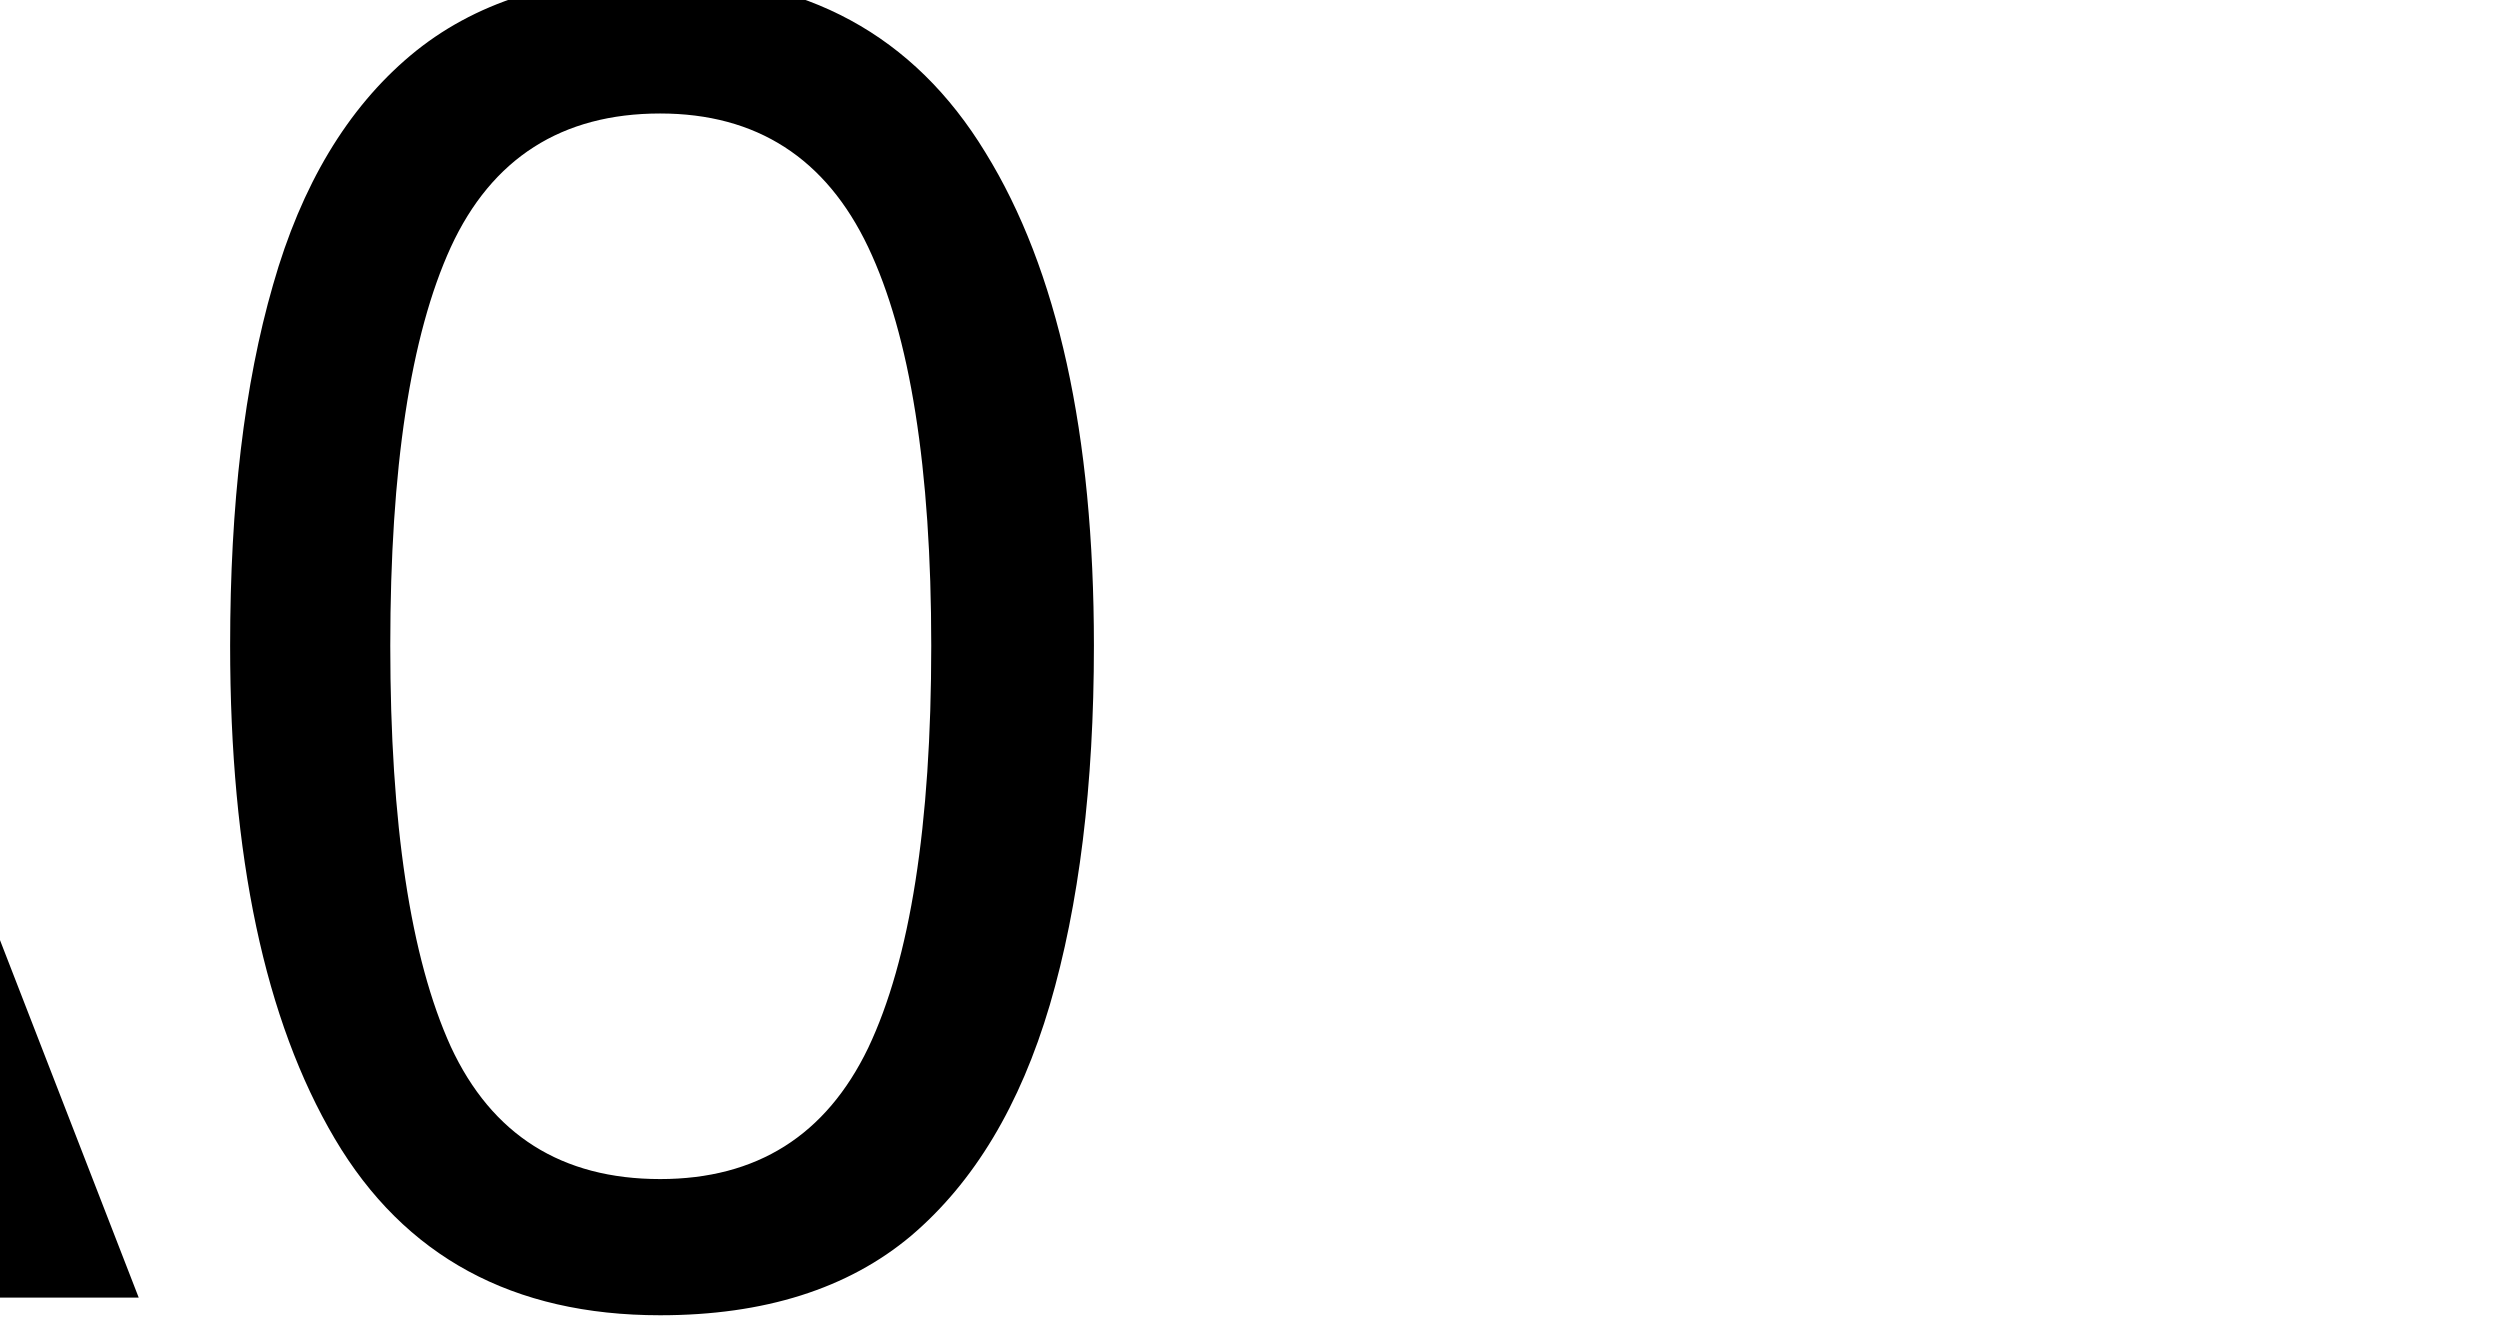
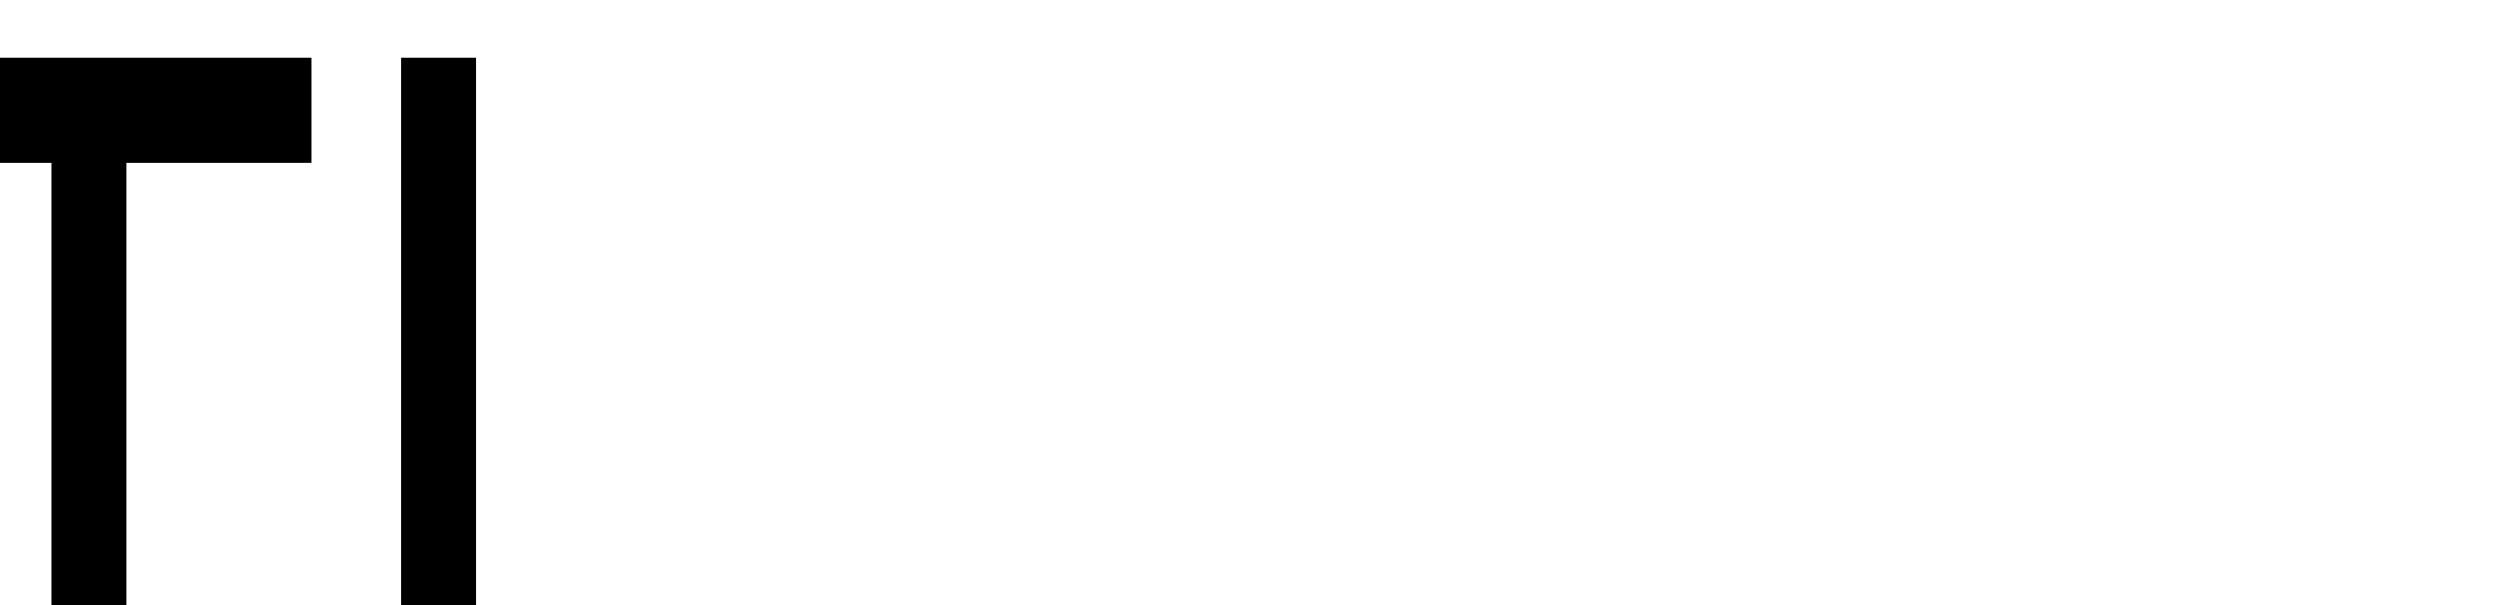
- <svg xmlns="http://www.w3.org/2000/svg" width="30.977mm" height="16.392mm" viewBox="0 0 30.977 16.392" version="1.1" id="svg5">
+ <svg xmlns="http://www.w3.org/2000/svg" width="67.756mm" height="16.392mm" viewBox="0 0 84.695 16.392" version="1.1" id="svg5">
  <defs id="defs2">
    <rect x="138.752" y="421.257" width="503.759" height="137.502" id="rect113" />
  </defs>
  <g id="layer1">
-     <text xml:space="preserve" style="font-style:normal;font-variant:normal;font-weight:normal;font-stretch:normal;font-size:22.578px;font-family:JaapokkisubtractRegular;-inkscape-font-specification:JaapokkisubtractRegular;text-align:center;text-anchor:middle;fill:#000000;stroke-width:0.265" x="15.658" y="16.076" id="text235" transform="scale(0.9999848,1.000015)">
-       <tspan id="tspan233" style="font-size:22.578px;text-align:center;text-anchor:middle;stroke-width:0.265" x="15.658" y="16.076">A0</tspan>
+     <text xml:space="preserve" style="font-style:normal;font-variant:normal;font-weight:normal;font-stretch:normal;font-size:22.578px;font-family:JaapokkisubtractRegular;-inkscape-font-specification:JaapokkisubtractRegular;text-align:center;text-anchor:middle;fill:#000000;stroke-width:0.265" x="33.879" y="16.076" id="text235" transform="scale(1.249981,2.00003)">
+       <tspan id="tspan233" style="font-size:22.578px;text-align:center;text-anchor:middle;stroke-width:0.265" x="15.658" y="16.076">BTL</tspan>
    </text>
  </g>
</svg>
